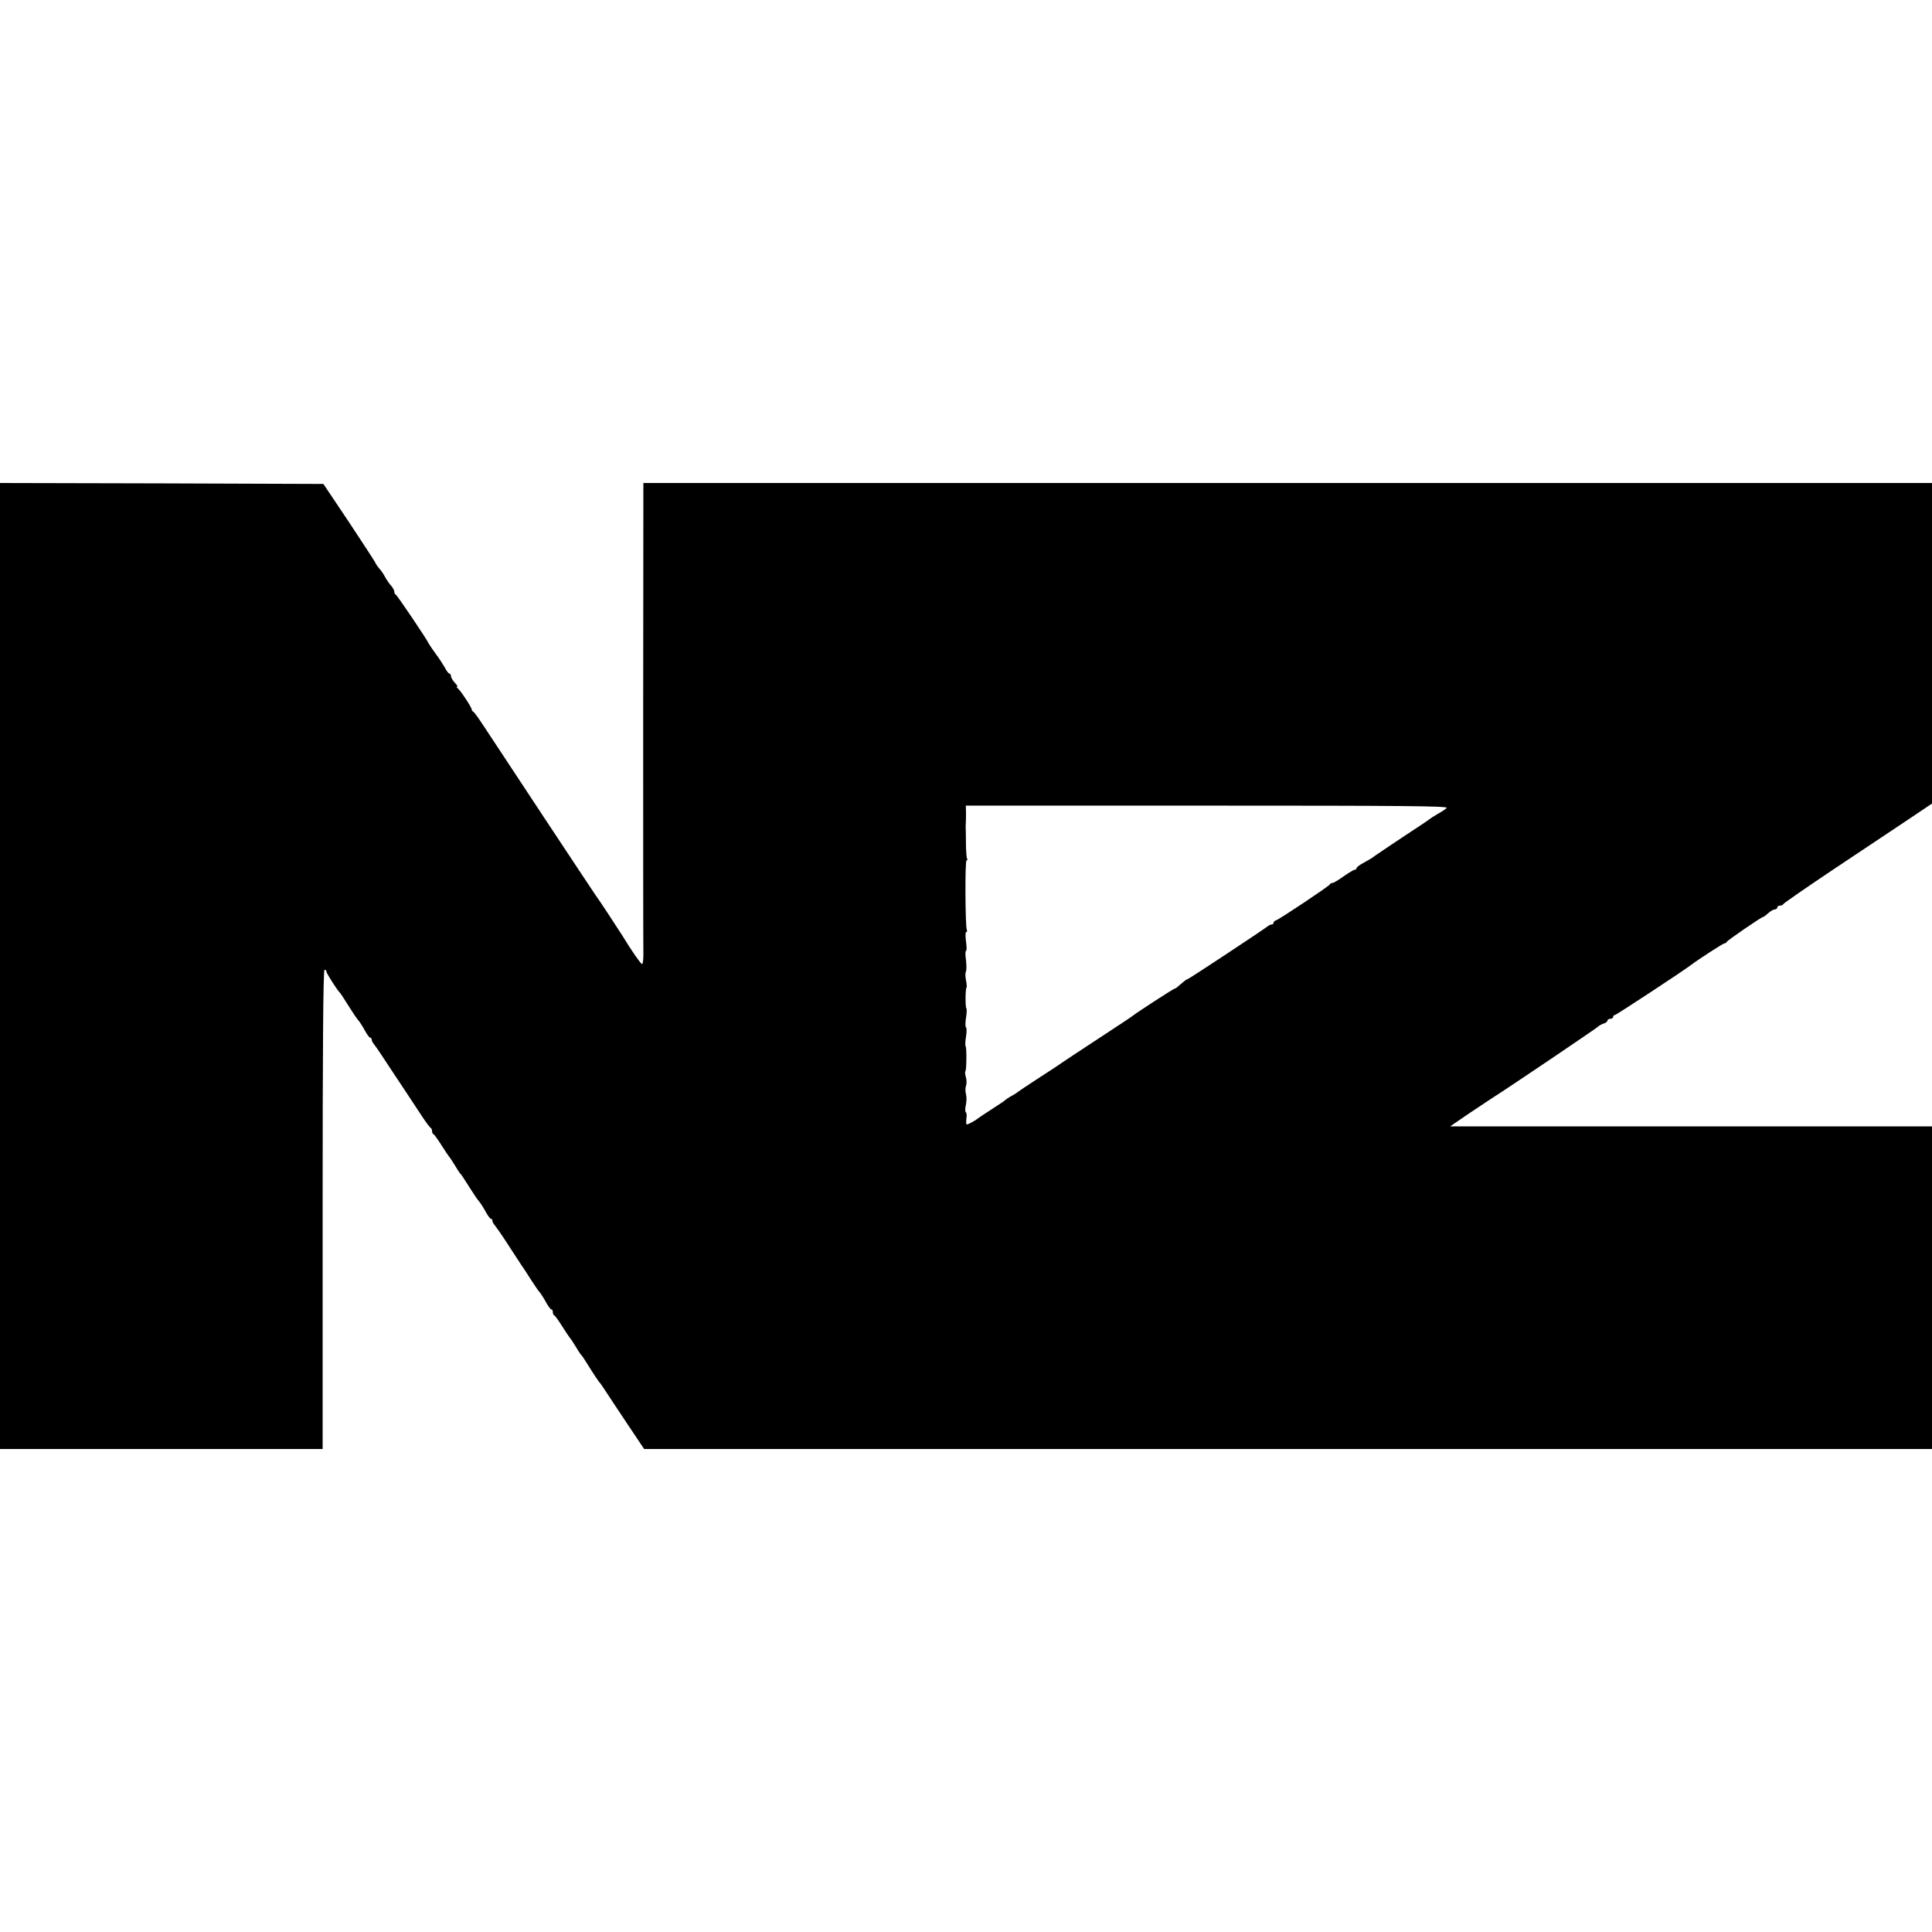
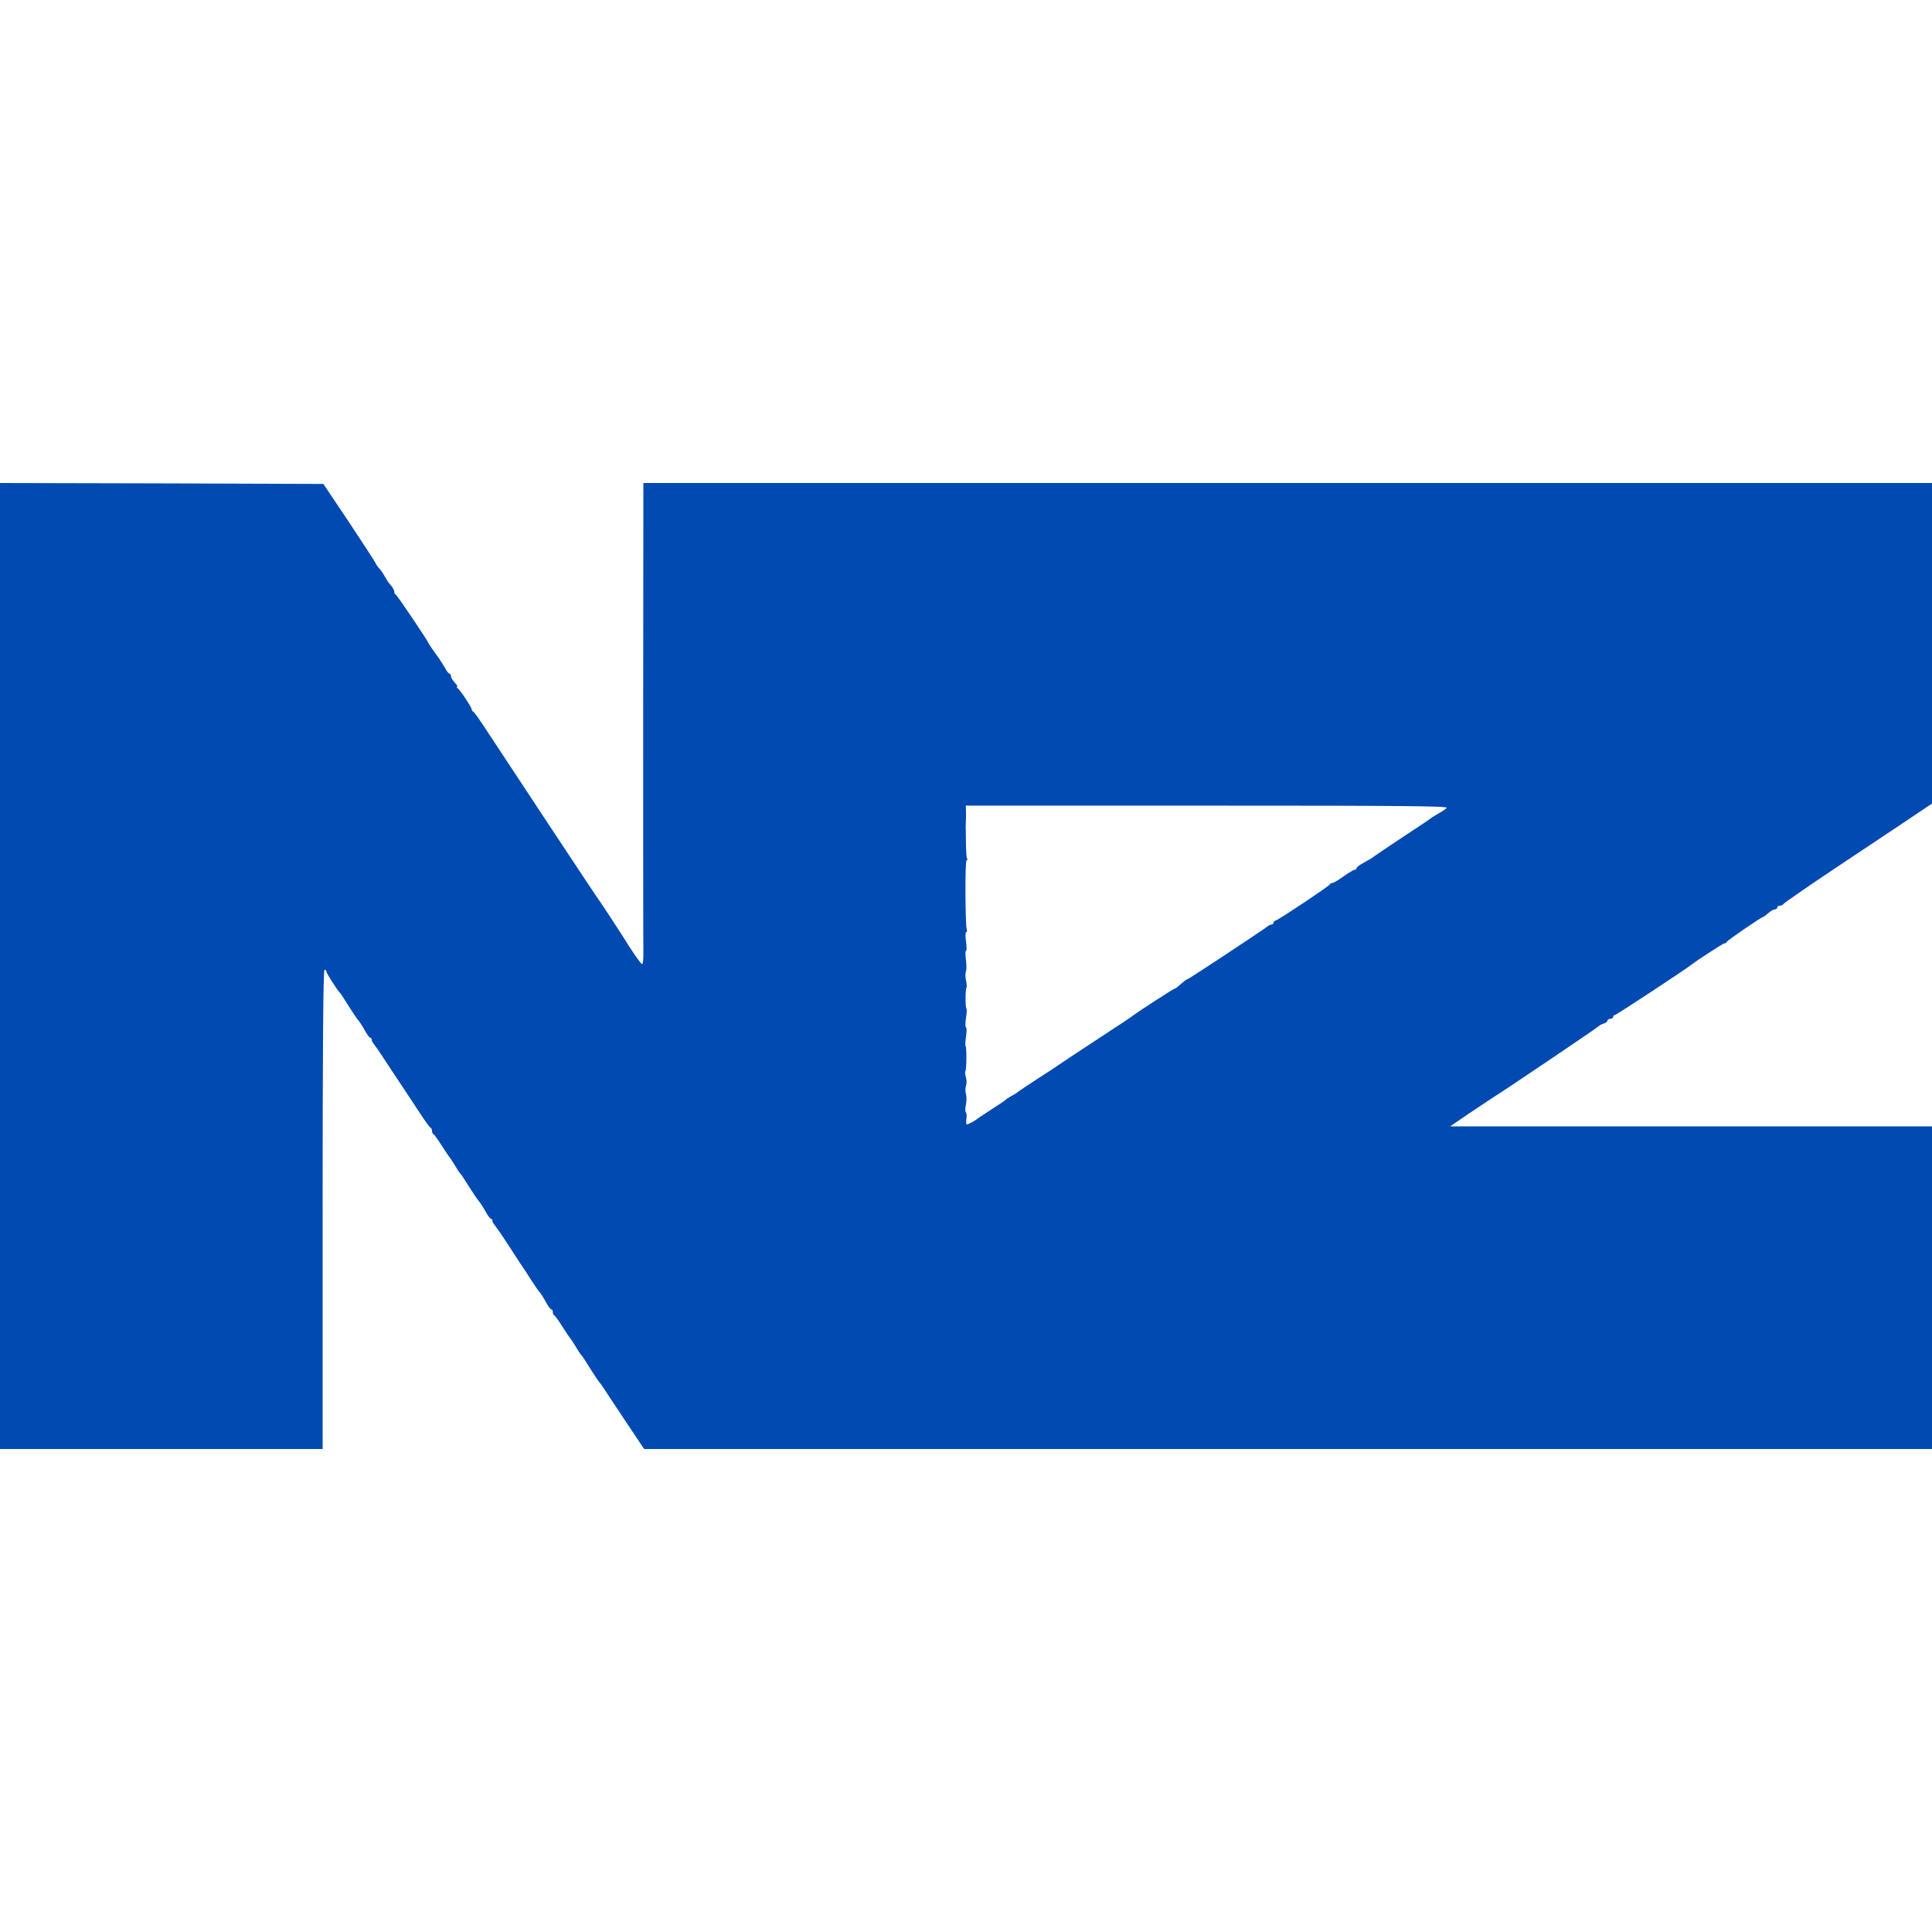
<svg xmlns="http://www.w3.org/2000/svg" version="1.0" width="1024pt" height="1024pt" viewBox="0 0 1024 1024" preserveAspectRatio="xMidYMid meet">
-   <g transform="translate(0,1024) scale(0.1,-0.1)" fill="#000000" stroke="none">
+   <g transform="translate(0,1024) scale(0.1,-0.1)" fill="#014ab1" stroke="none">
    <path d="M0 5120 l0 -2560 855 0 855 0 0 1270 c0 840 3 1270 10 1270 6 0 10 -4 10 -10 0 -8 56 -96 70 -110 5 -5 10 -12 58 -88 15 -24 34 -52 43 -62 8 -10 24 -35 34 -54 11 -20 23 -36 27 -36 5 0 8 -5 8 -10 0 -6 5 -16 11 -23 6 -7 32 -44 57 -83 26 -40 74 -112 106 -160 32 -49 75 -114 95 -144 20 -30 39 -56 44 -58 4 -2 7 -10 7 -17 0 -7 3 -15 8 -17 4 -1 23 -28 42 -58 19 -30 37 -57 40 -60 3 -3 17 -23 30 -45 13 -22 26 -42 29 -45 6 -5 10 -11 59 -88 15 -24 34 -52 43 -62 8 -10 24 -35 34 -54 11 -20 23 -36 27 -36 5 0 8 -5 8 -11 0 -6 6 -16 13 -24 6 -7 35 -48 62 -90 28 -43 61 -94 75 -115 14 -20 39 -58 55 -84 17 -26 37 -56 46 -66 8 -10 24 -35 34 -54 11 -20 23 -36 27 -36 5 0 8 -6 8 -14 0 -8 3 -16 8 -18 4 -1 23 -28 42 -58 19 -30 37 -57 40 -60 3 -3 17 -23 30 -45 13 -22 26 -42 29 -45 6 -5 13 -15 59 -89 15 -24 32 -48 37 -55 6 -6 22 -29 36 -51 14 -22 66 -100 114 -172 l89 -133 3413 0 3413 0 0 855 0 855 -1277 0 -1277 0 101 69 c56 37 115 77 131 87 75 47 538 360 550 371 6 6 21 15 32 18 11 3 20 11 20 16 0 5 7 9 15 9 8 0 15 5 15 10 0 6 4 10 9 10 7 0 369 238 406 267 32 25 168 113 175 113 5 0 10 3 12 8 4 8 184 132 193 132 3 0 15 9 27 20 12 11 28 20 35 20 7 0 13 5 13 10 0 6 6 10 14 10 8 0 16 4 18 8 2 5 125 90 273 189 149 99 325 217 393 262 l122 82 0 850 0 849 -3415 0 -3415 0 -1 -1207 c0 -665 0 -1238 1 -1275 1 -38 -2 -68 -7 -68 -7 1 -59 76 -103 149 -18 29 -131 201 -143 216 -9 12 -521 786 -592 895 -27 41 -52 77 -57 78 -4 2 -8 8 -8 12 0 11 -61 103 -74 112 -6 4 -7 8 -3 8 4 0 -1 10 -13 22 -11 12 -20 28 -20 35 0 7 -4 13 -8 13 -5 0 -16 15 -25 33 -10 17 -31 50 -48 72 -16 22 -33 47 -37 55 -13 27 -167 255 -174 258 -5 2 -8 9 -8 16 0 7 -8 21 -17 32 -10 10 -24 31 -32 46 -8 15 -22 36 -31 45 -9 10 -19 25 -22 33 -4 8 -67 105 -140 215 l-134 200 -857 3 -857 2 0 -2560z m7668 838 c-7 -7 -29 -22 -48 -32 -19 -11 -39 -24 -45 -29 -5 -5 -71 -48 -145 -97 -74 -49 -140 -94 -147 -99 -6 -6 -30 -20 -52 -32 -23 -12 -41 -25 -41 -30 0 -5 -4 -9 -10 -9 -5 0 -32 -16 -59 -35 -26 -19 -53 -35 -59 -35 -6 0 -12 -3 -14 -8 -4 -9 -269 -186 -285 -190 -7 -2 -13 -8 -13 -13 0 -5 -5 -9 -10 -9 -6 0 -16 -5 -23 -11 -18 -15 -417 -279 -423 -279 -5 0 -20 -12 -49 -37 -7 -7 -16 -13 -19 -13 -6 0 -200 -126 -221 -143 -5 -5 -89 -60 -185 -123 -96 -63 -184 -121 -195 -129 -11 -8 -65 -44 -120 -79 -55 -36 -105 -69 -111 -74 -5 -5 -21 -15 -35 -22 -13 -7 -26 -16 -29 -19 -3 -4 -36 -26 -75 -51 -38 -25 -72 -47 -75 -50 -8 -8 -49 -30 -56 -30 -3 0 -4 14 -2 30 3 17 1 33 -3 35 -4 3 -4 20 0 37 4 18 5 44 1 58 -4 14 -4 34 0 45 4 11 4 32 -1 47 -4 14 -5 29 -2 31 6 7 7 126 1 132 -3 3 -2 26 2 50 4 25 4 48 0 50 -4 2 -4 25 0 50 4 24 5 47 2 50 -6 6 -6 104 1 111 2 3 1 20 -3 38 -4 19 -4 39 -1 45 4 6 4 34 1 61 -4 28 -4 50 0 50 4 0 4 23 0 50 -4 28 -3 50 1 50 5 0 6 6 3 13 -8 23 -10 367 -1 367 5 0 6 4 3 8 -3 5 -5 30 -6 58 0 27 -1 65 -1 84 -1 19 -1 42 0 50 1 8 1 32 1 53 l-1 37 1281 0 c1026 0 1279 -2 1268 -12z" />
  </g>
</svg>
